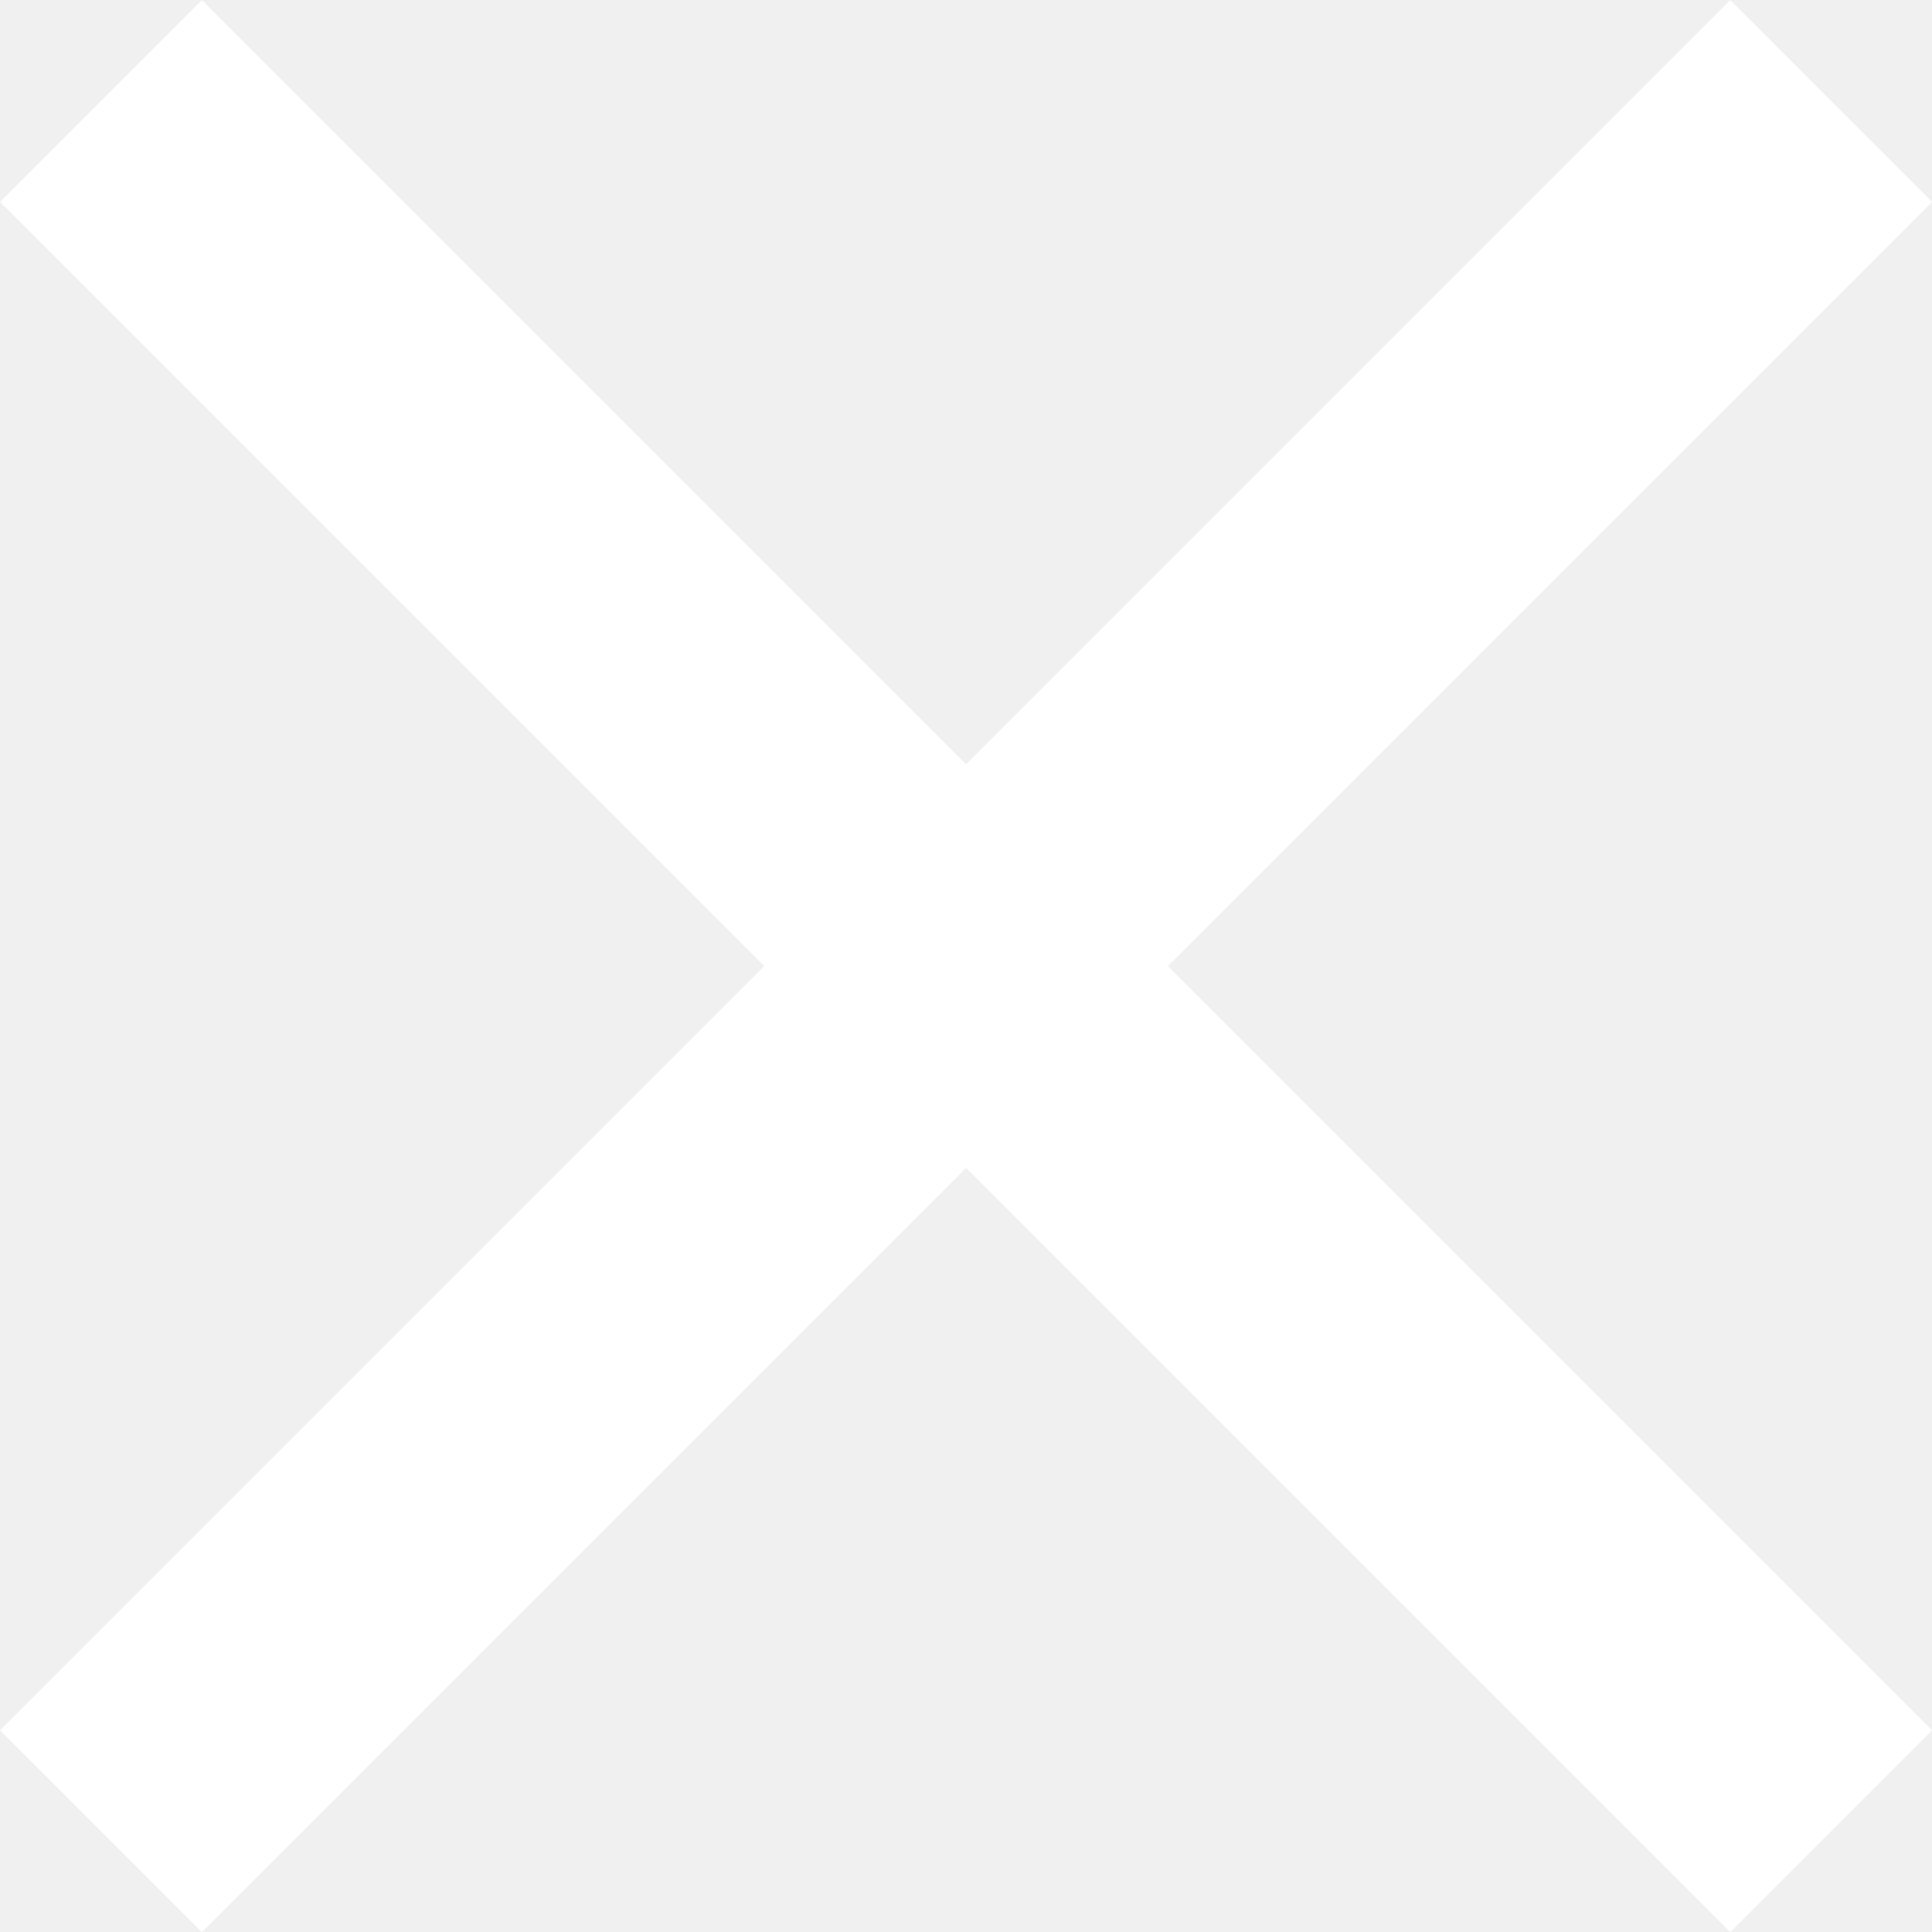
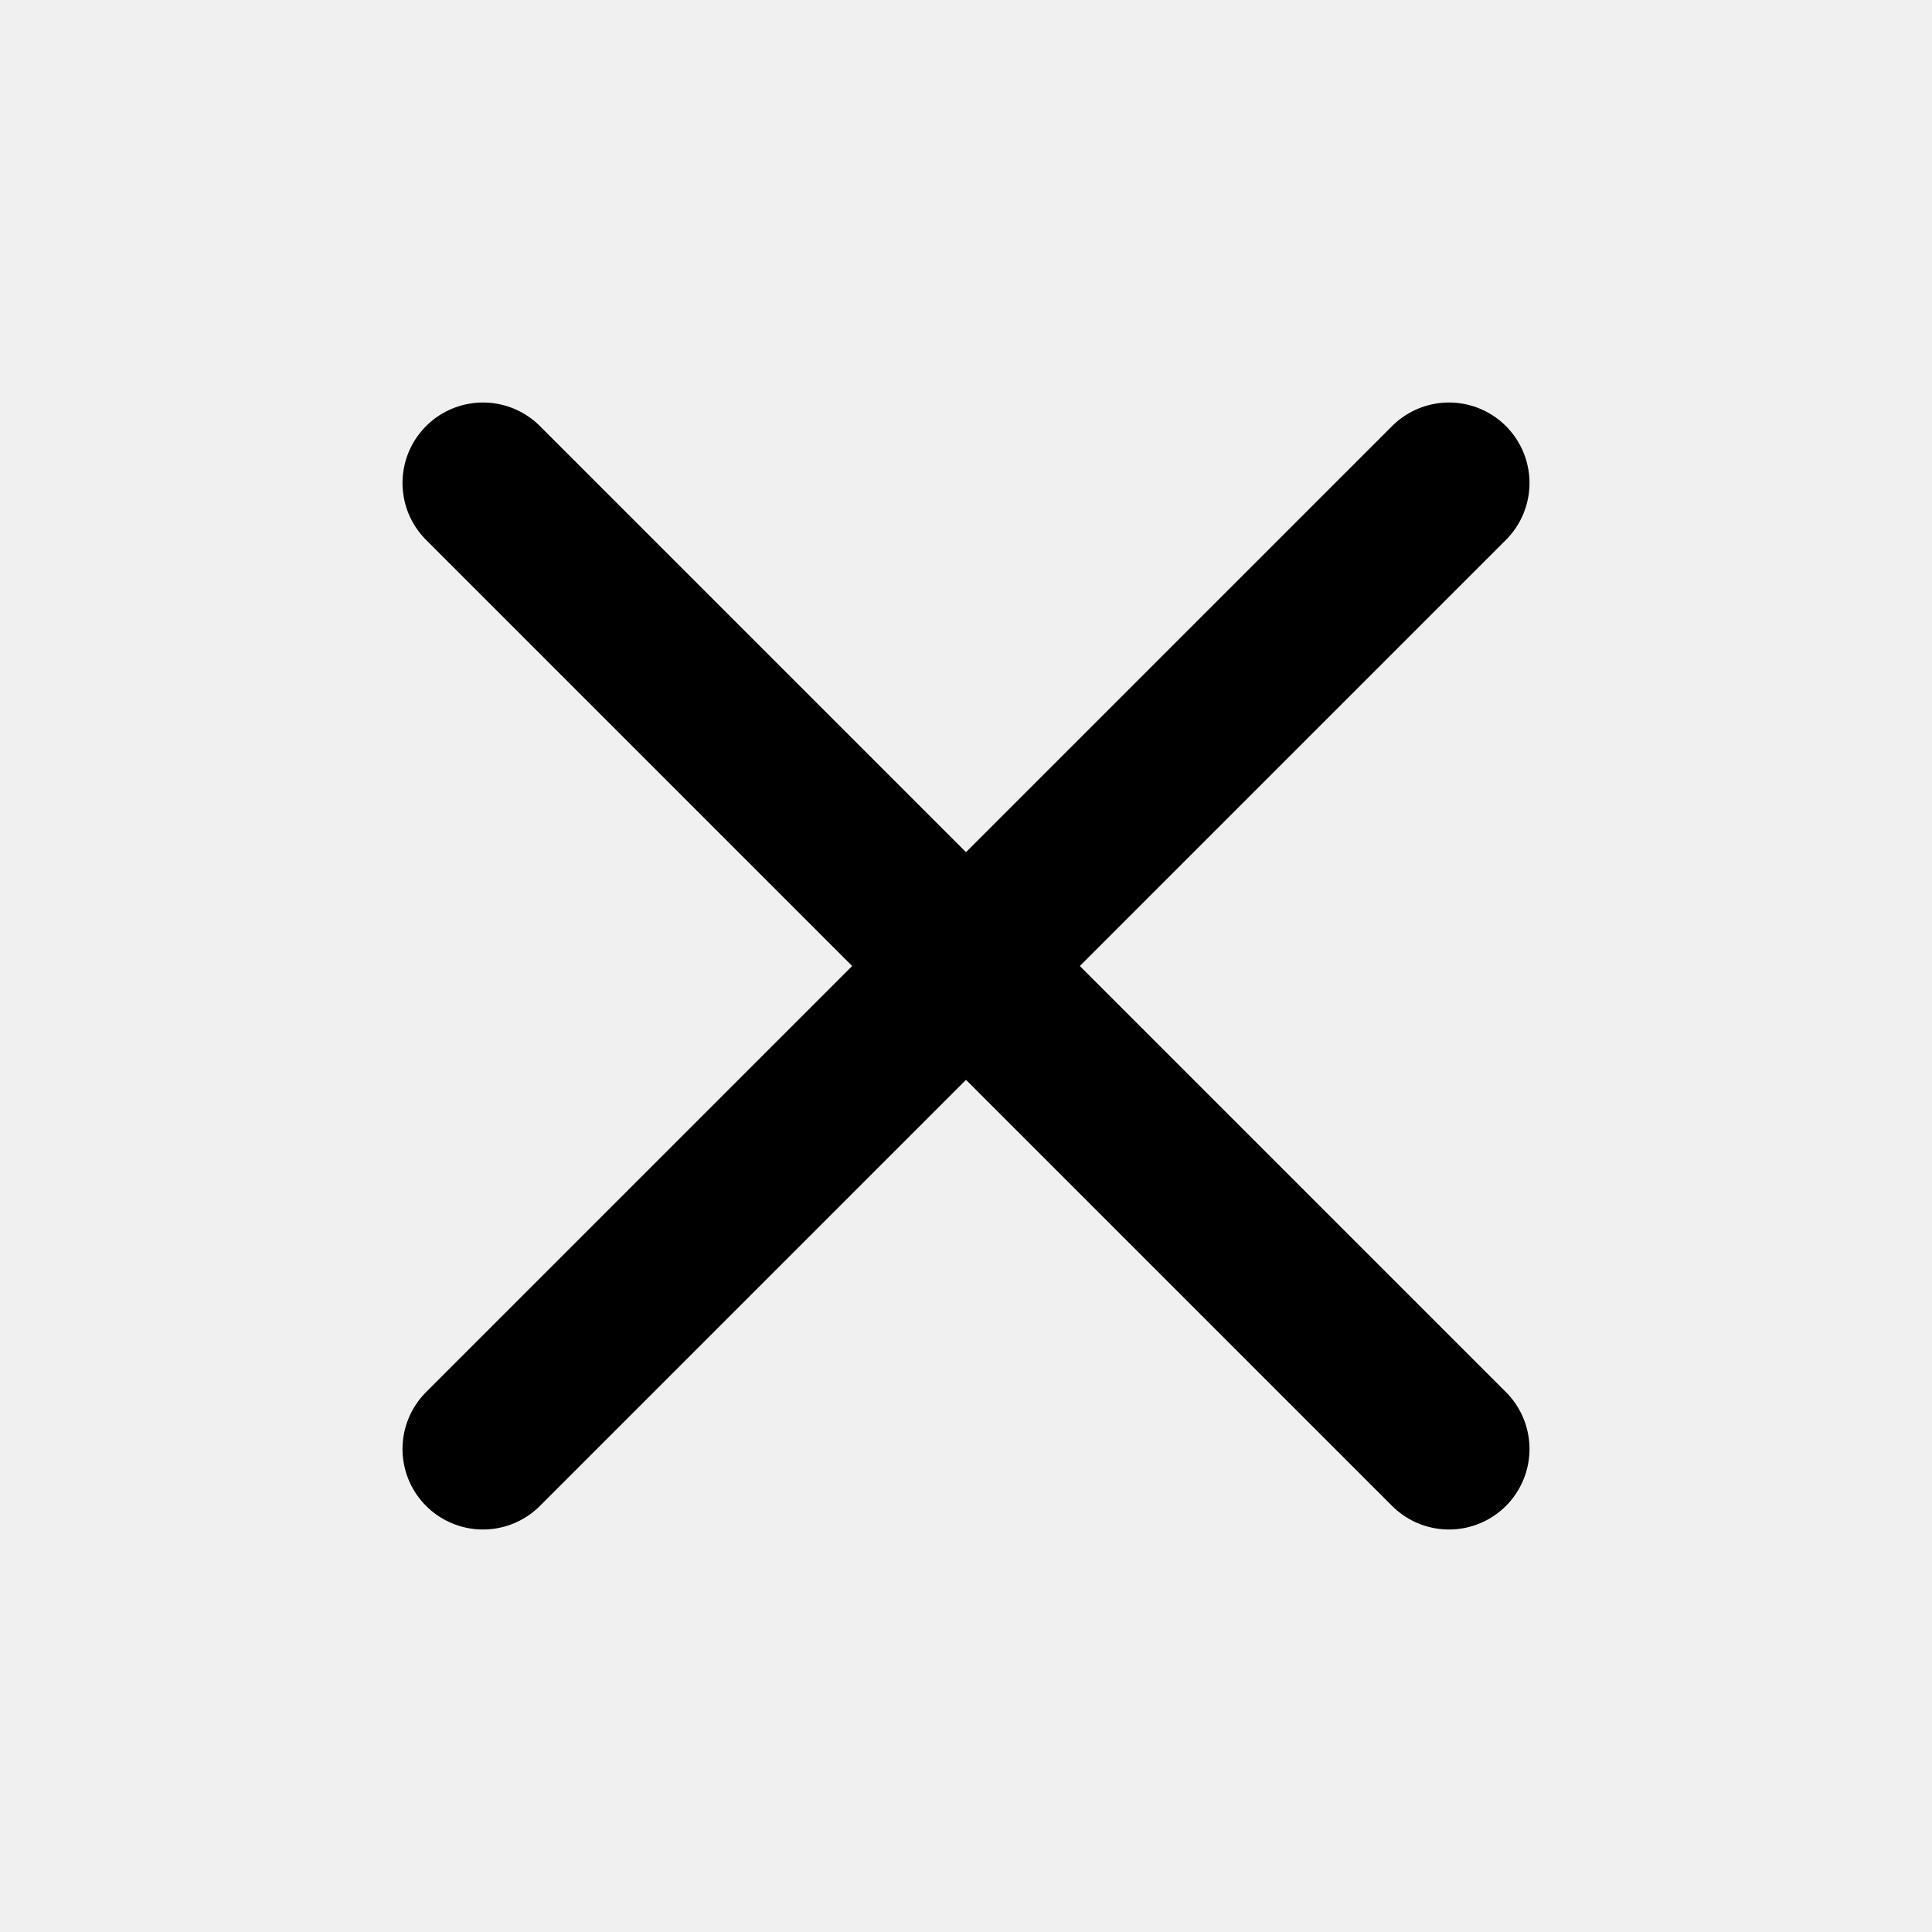
- <svg xmlns="http://www.w3.org/2000/svg" width="9.475" height="9.475" viewBox="0 0 9.475 9.475">
-   <g id="Icon_feather-plus" data-name="Icon feather-plus" transform="translate(-14.354 4.738) rotate(-45)">
-     <path id="Path_99" data-name="Path 99" d="M18,7.5v12" transform="translate(-4.5 0)" fill="none" stroke="#fff" stroke-linejoin="round" stroke-width="1.4" />
-     <path id="Path_100" data-name="Path 100" d="M7.5,18h12" transform="translate(0 -4.5)" fill="none" stroke="#fff" stroke-linejoin="round" stroke-width="1.4" />
-   </g>
+ <svg xmlns="http://www.w3.org/2000/svg" class="w-6 h-6" fill="none" stroke="currentColor" viewBox="0 0 24 24">
+   <path stroke-linecap="round" stroke-linejoin="round" stroke-width="2" d="M6 18L18 6M6 6l12 12" />
</svg>
